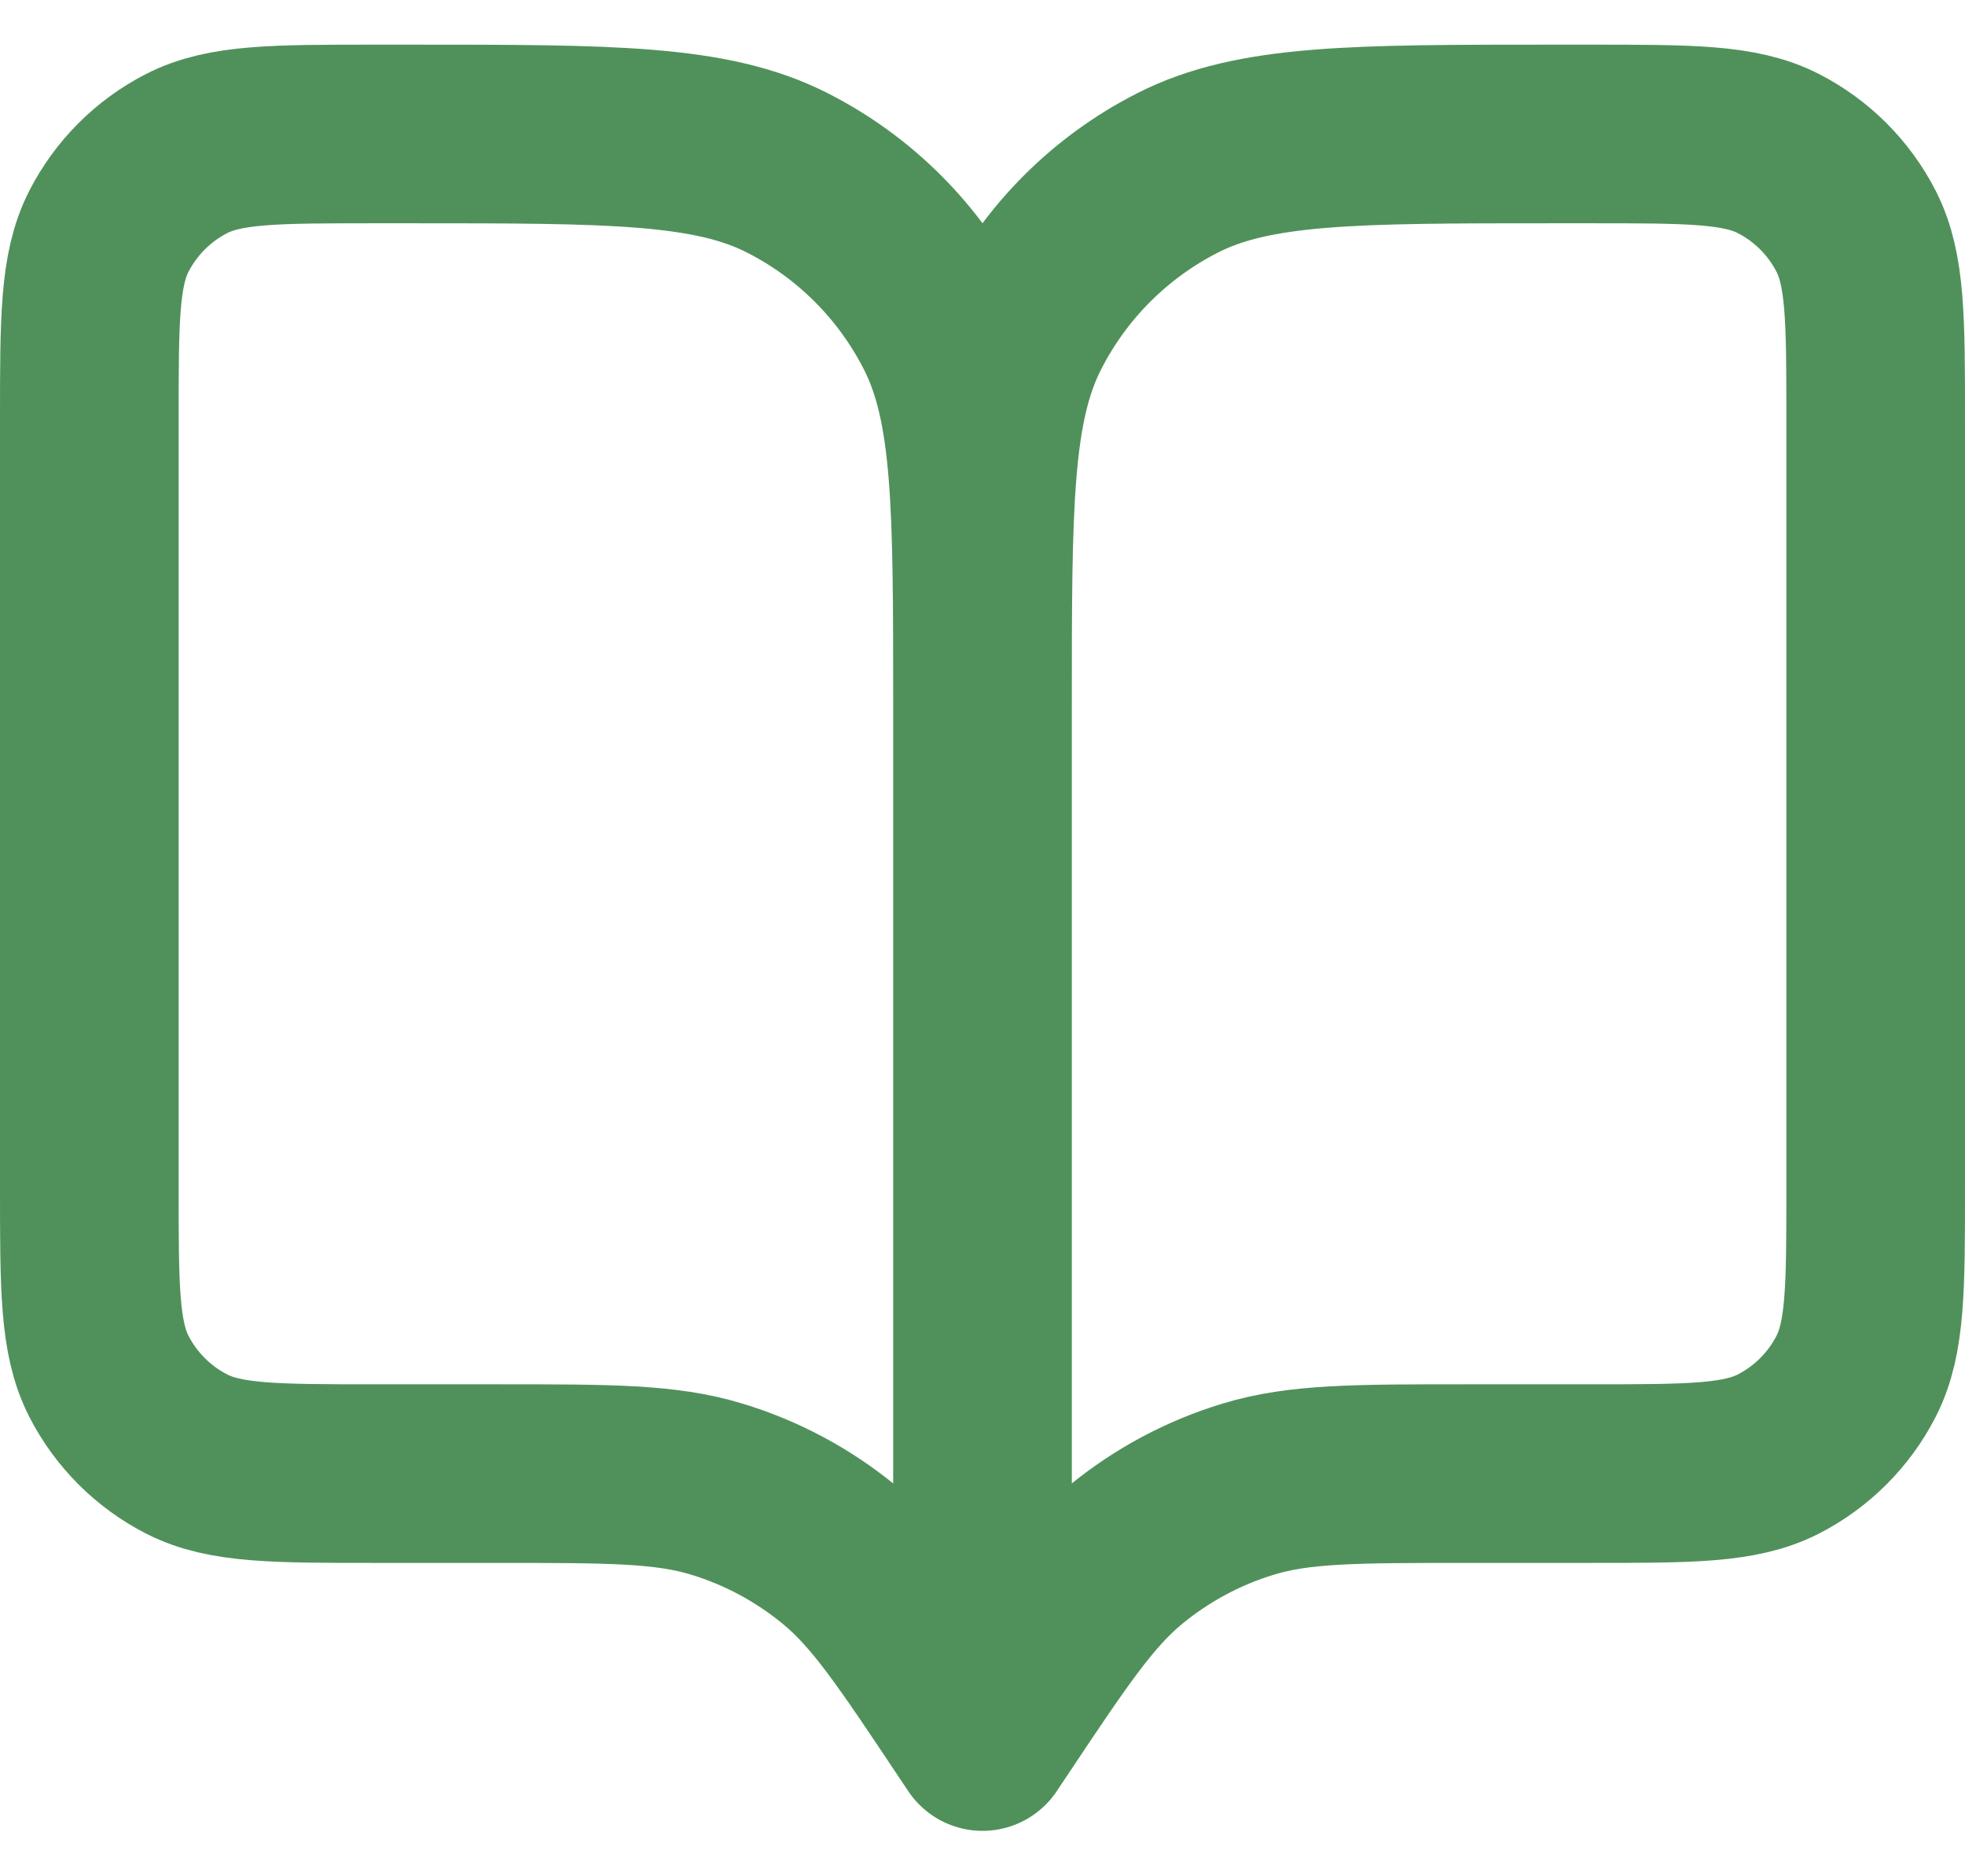
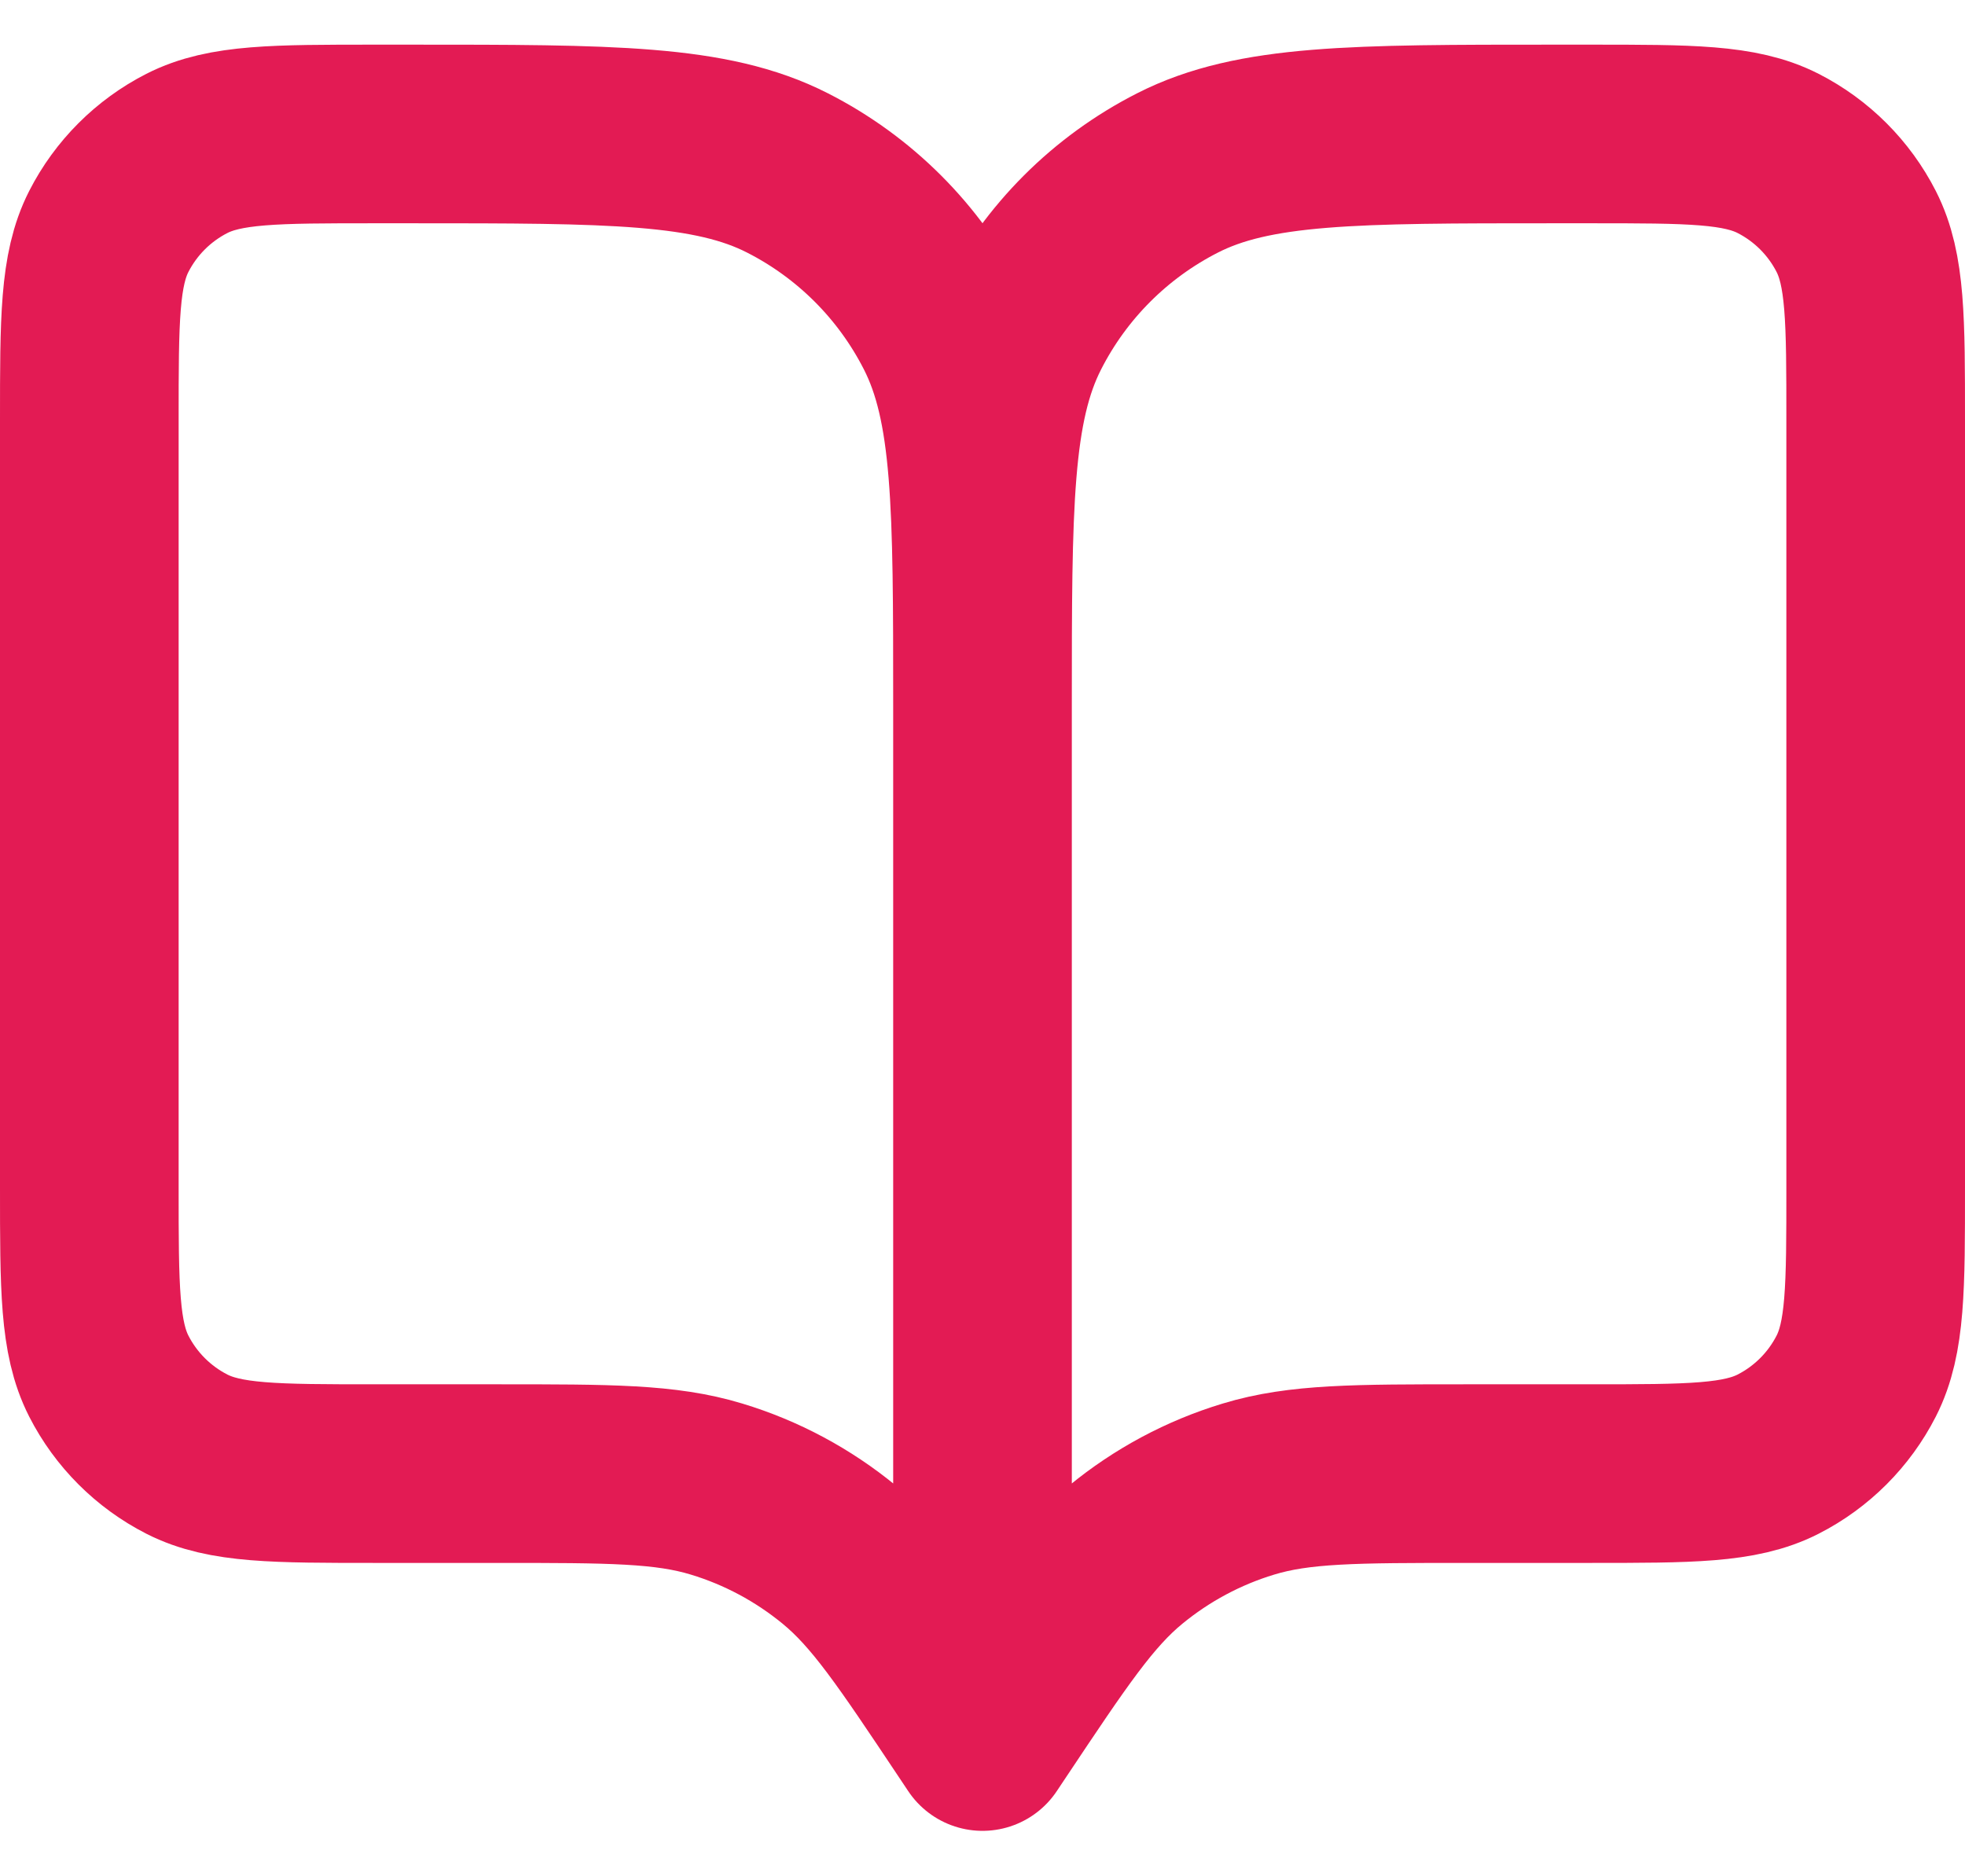
<svg xmlns="http://www.w3.org/2000/svg" width="22" height="21" viewBox="0 0 22 21" fill="none">
-   <path d="M11 19.5L10.9 19.35C10.205 18.308 9.858 17.787 9.399 17.41C8.993 17.076 8.525 16.825 8.022 16.673C7.453 16.5 6.827 16.5 5.575 16.5H4.2C3.08 16.5 2.52 16.5 2.092 16.282C1.716 16.09 1.41 15.784 1.218 15.408C1 14.98 1 14.42 1 13.3V4.7C1 3.58 1 3.02 1.218 2.592C1.41 2.216 1.716 1.91 2.092 1.718C2.52 1.5 3.08 1.5 4.2 1.5H4.6C6.84 1.5 7.96 1.5 8.816 1.936C9.569 2.319 10.181 2.931 10.564 3.684C11 4.54 11 5.66 11 7.9M11 19.5V7.9M11 19.5L11.1 19.35C11.795 18.308 12.142 17.787 12.601 17.41C13.007 17.076 13.475 16.825 13.978 16.673C14.547 16.5 15.173 16.5 16.425 16.5H17.8C18.92 16.5 19.48 16.5 19.908 16.282C20.284 16.09 20.59 15.784 20.782 15.408C21 14.98 21 14.42 21 13.3V4.7C21 3.58 21 3.02 20.782 2.592C20.59 2.216 20.284 1.91 19.908 1.718C19.48 1.5 18.92 1.5 17.8 1.5H17.4C15.16 1.5 14.04 1.5 13.184 1.936C12.431 2.319 11.819 2.931 11.436 3.684C11 4.54 11 5.66 11 7.9" stroke="#50915B" stroke-width="2" stroke-linecap="round" stroke-linejoin="round" />
+   <path d="M11 19.5L10.9 19.35C10.205 18.308 9.858 17.787 9.399 17.41C8.993 17.076 8.525 16.825 8.022 16.673C7.453 16.5 6.827 16.5 5.575 16.5H4.2C3.08 16.5 2.52 16.5 2.092 16.282C1.716 16.09 1.41 15.784 1.218 15.408C1 14.98 1 14.42 1 13.3V4.7C1 3.58 1 3.02 1.218 2.592C1.41 2.216 1.716 1.91 2.092 1.718C2.52 1.5 3.08 1.5 4.2 1.5H4.6C6.84 1.5 7.96 1.5 8.816 1.936C9.569 2.319 10.181 2.931 10.564 3.684C11 4.54 11 5.66 11 7.9M11 19.5V7.9M11 19.5L11.1 19.35C11.795 18.308 12.142 17.787 12.601 17.41C13.007 17.076 13.475 16.825 13.978 16.673C14.547 16.5 15.173 16.5 16.425 16.5H17.8C18.92 16.5 19.48 16.5 19.908 16.282C20.284 16.09 20.59 15.784 20.782 15.408C21 14.98 21 14.42 21 13.3V4.7C21 3.58 21 3.02 20.782 2.592C20.59 2.216 20.284 1.91 19.908 1.718C19.48 1.5 18.92 1.5 17.8 1.5H17.4C15.16 1.5 14.04 1.5 13.184 1.936C12.431 2.319 11.819 2.931 11.436 3.684C11 4.54 11 5.66 11 7.9" stroke="#E31B54" stroke-width="2" stroke-linecap="round" stroke-linejoin="round" />
</svg>
